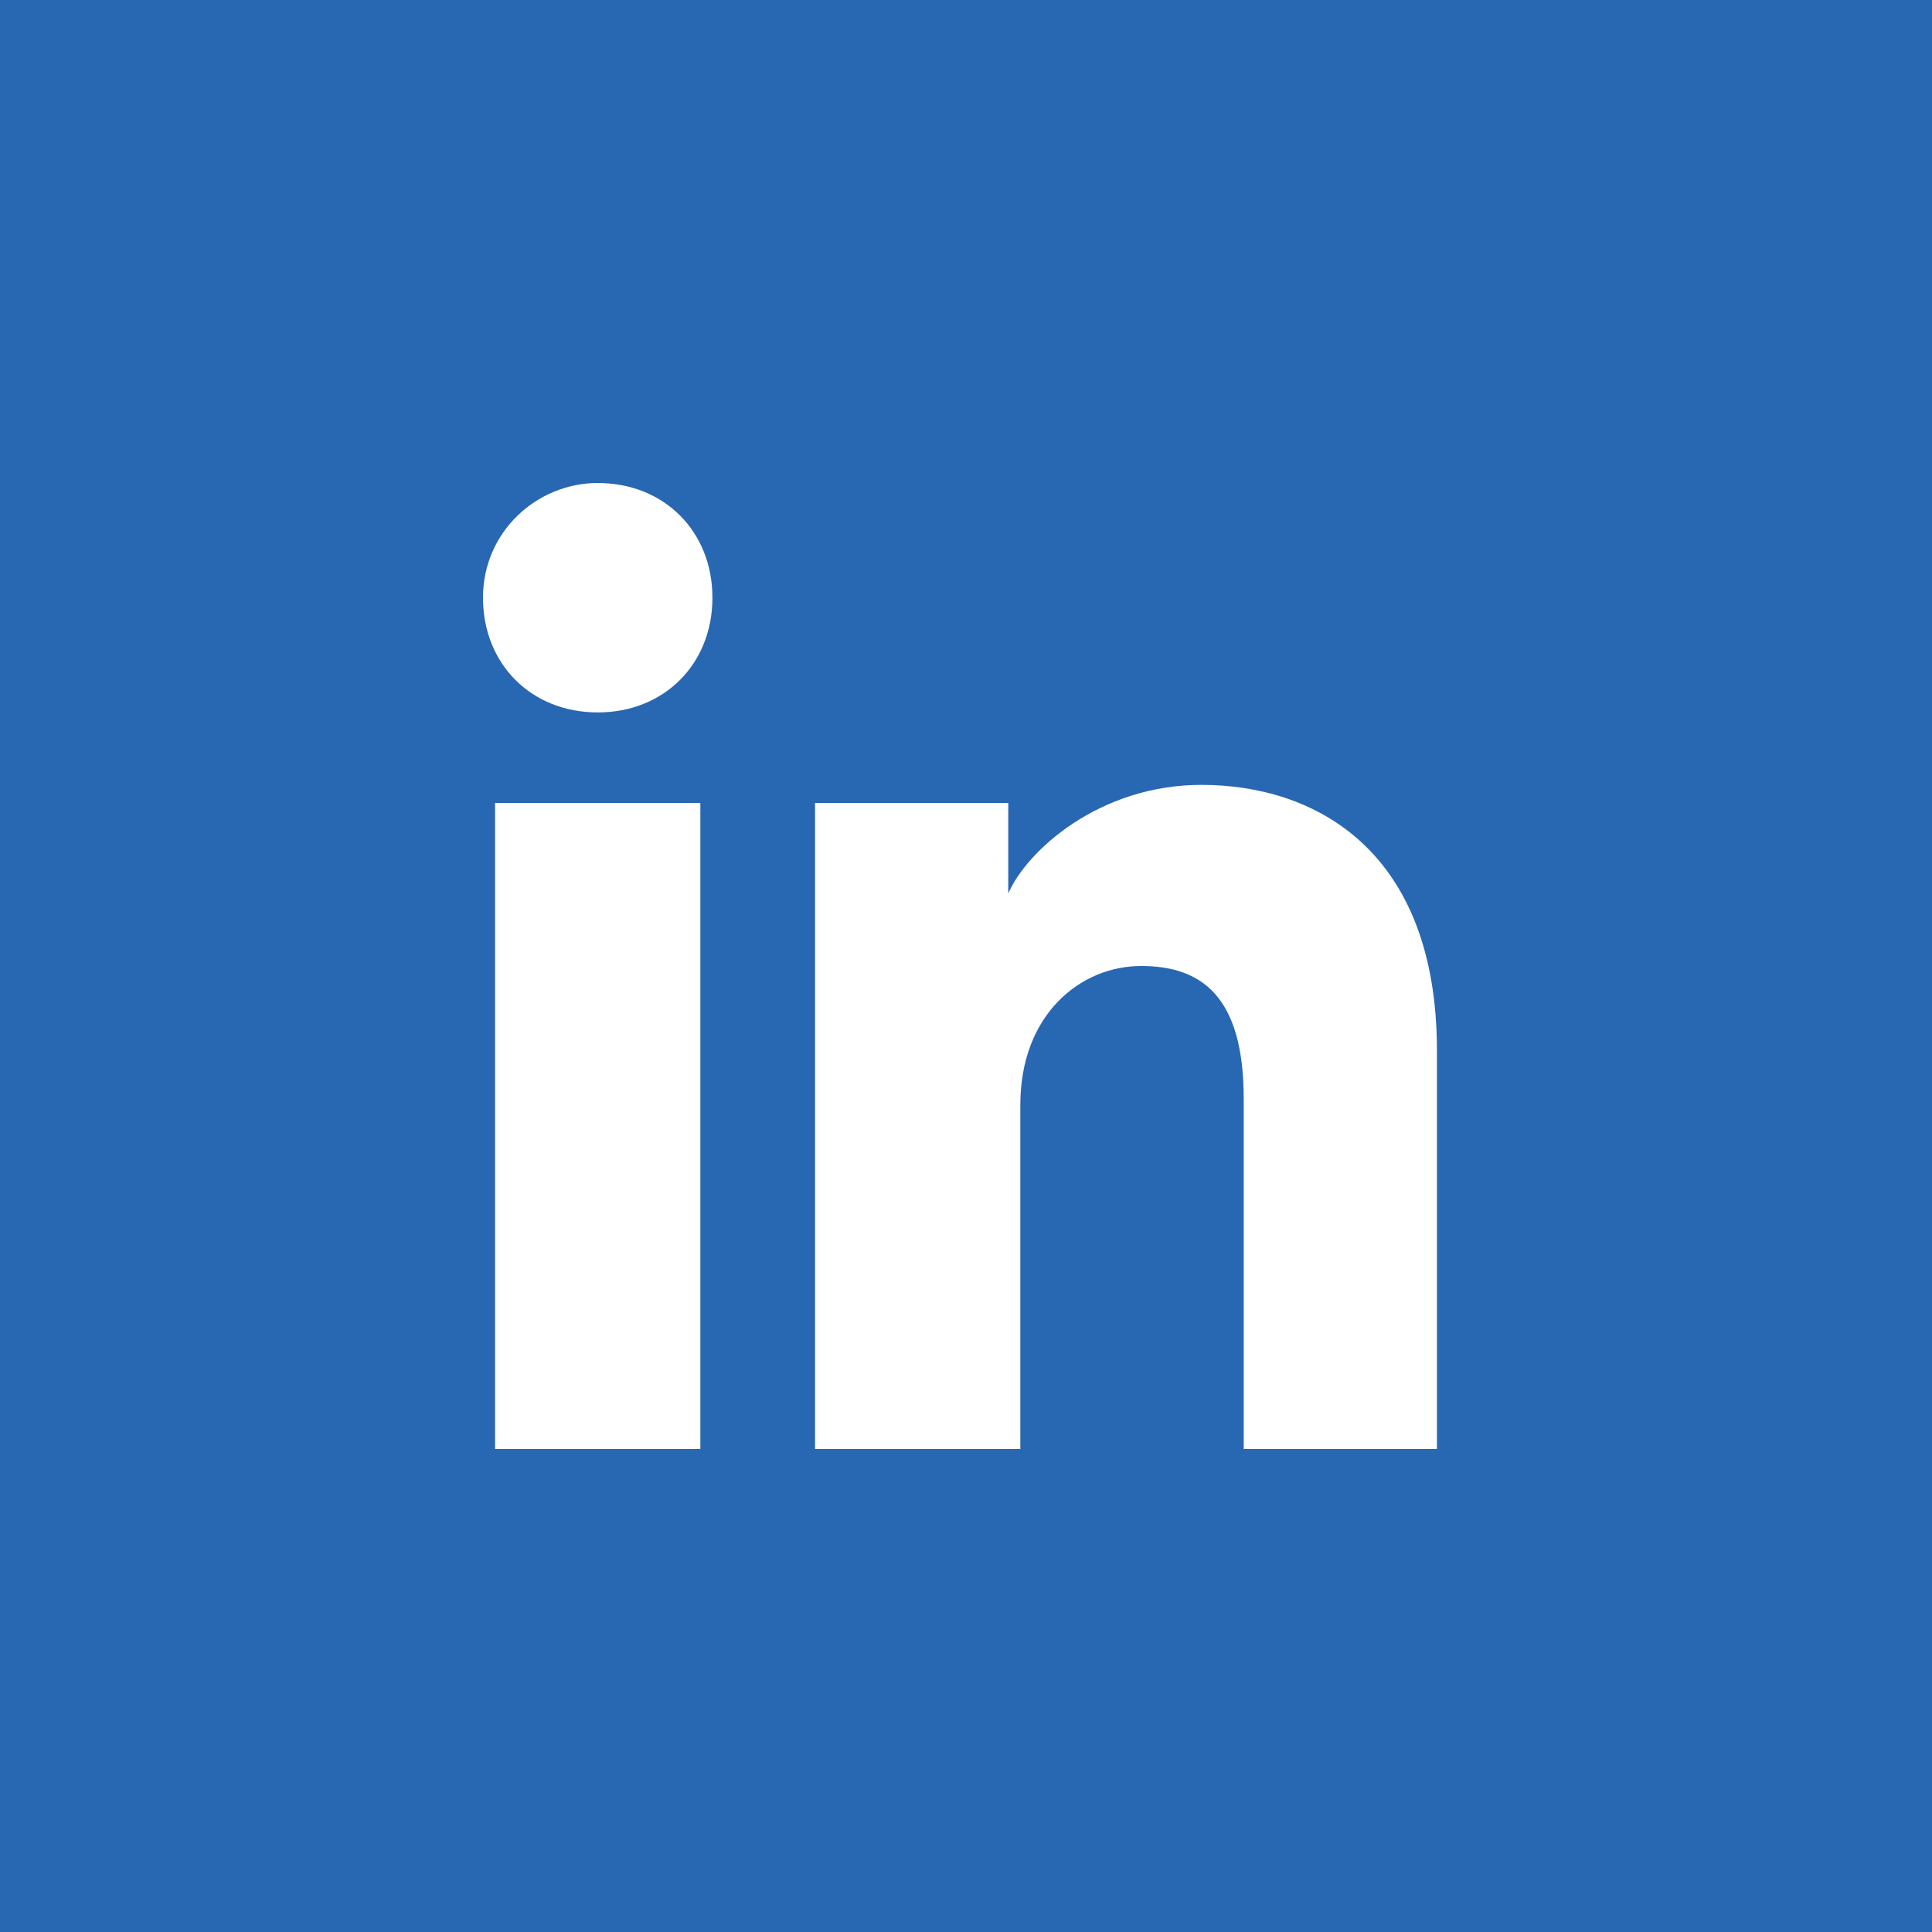
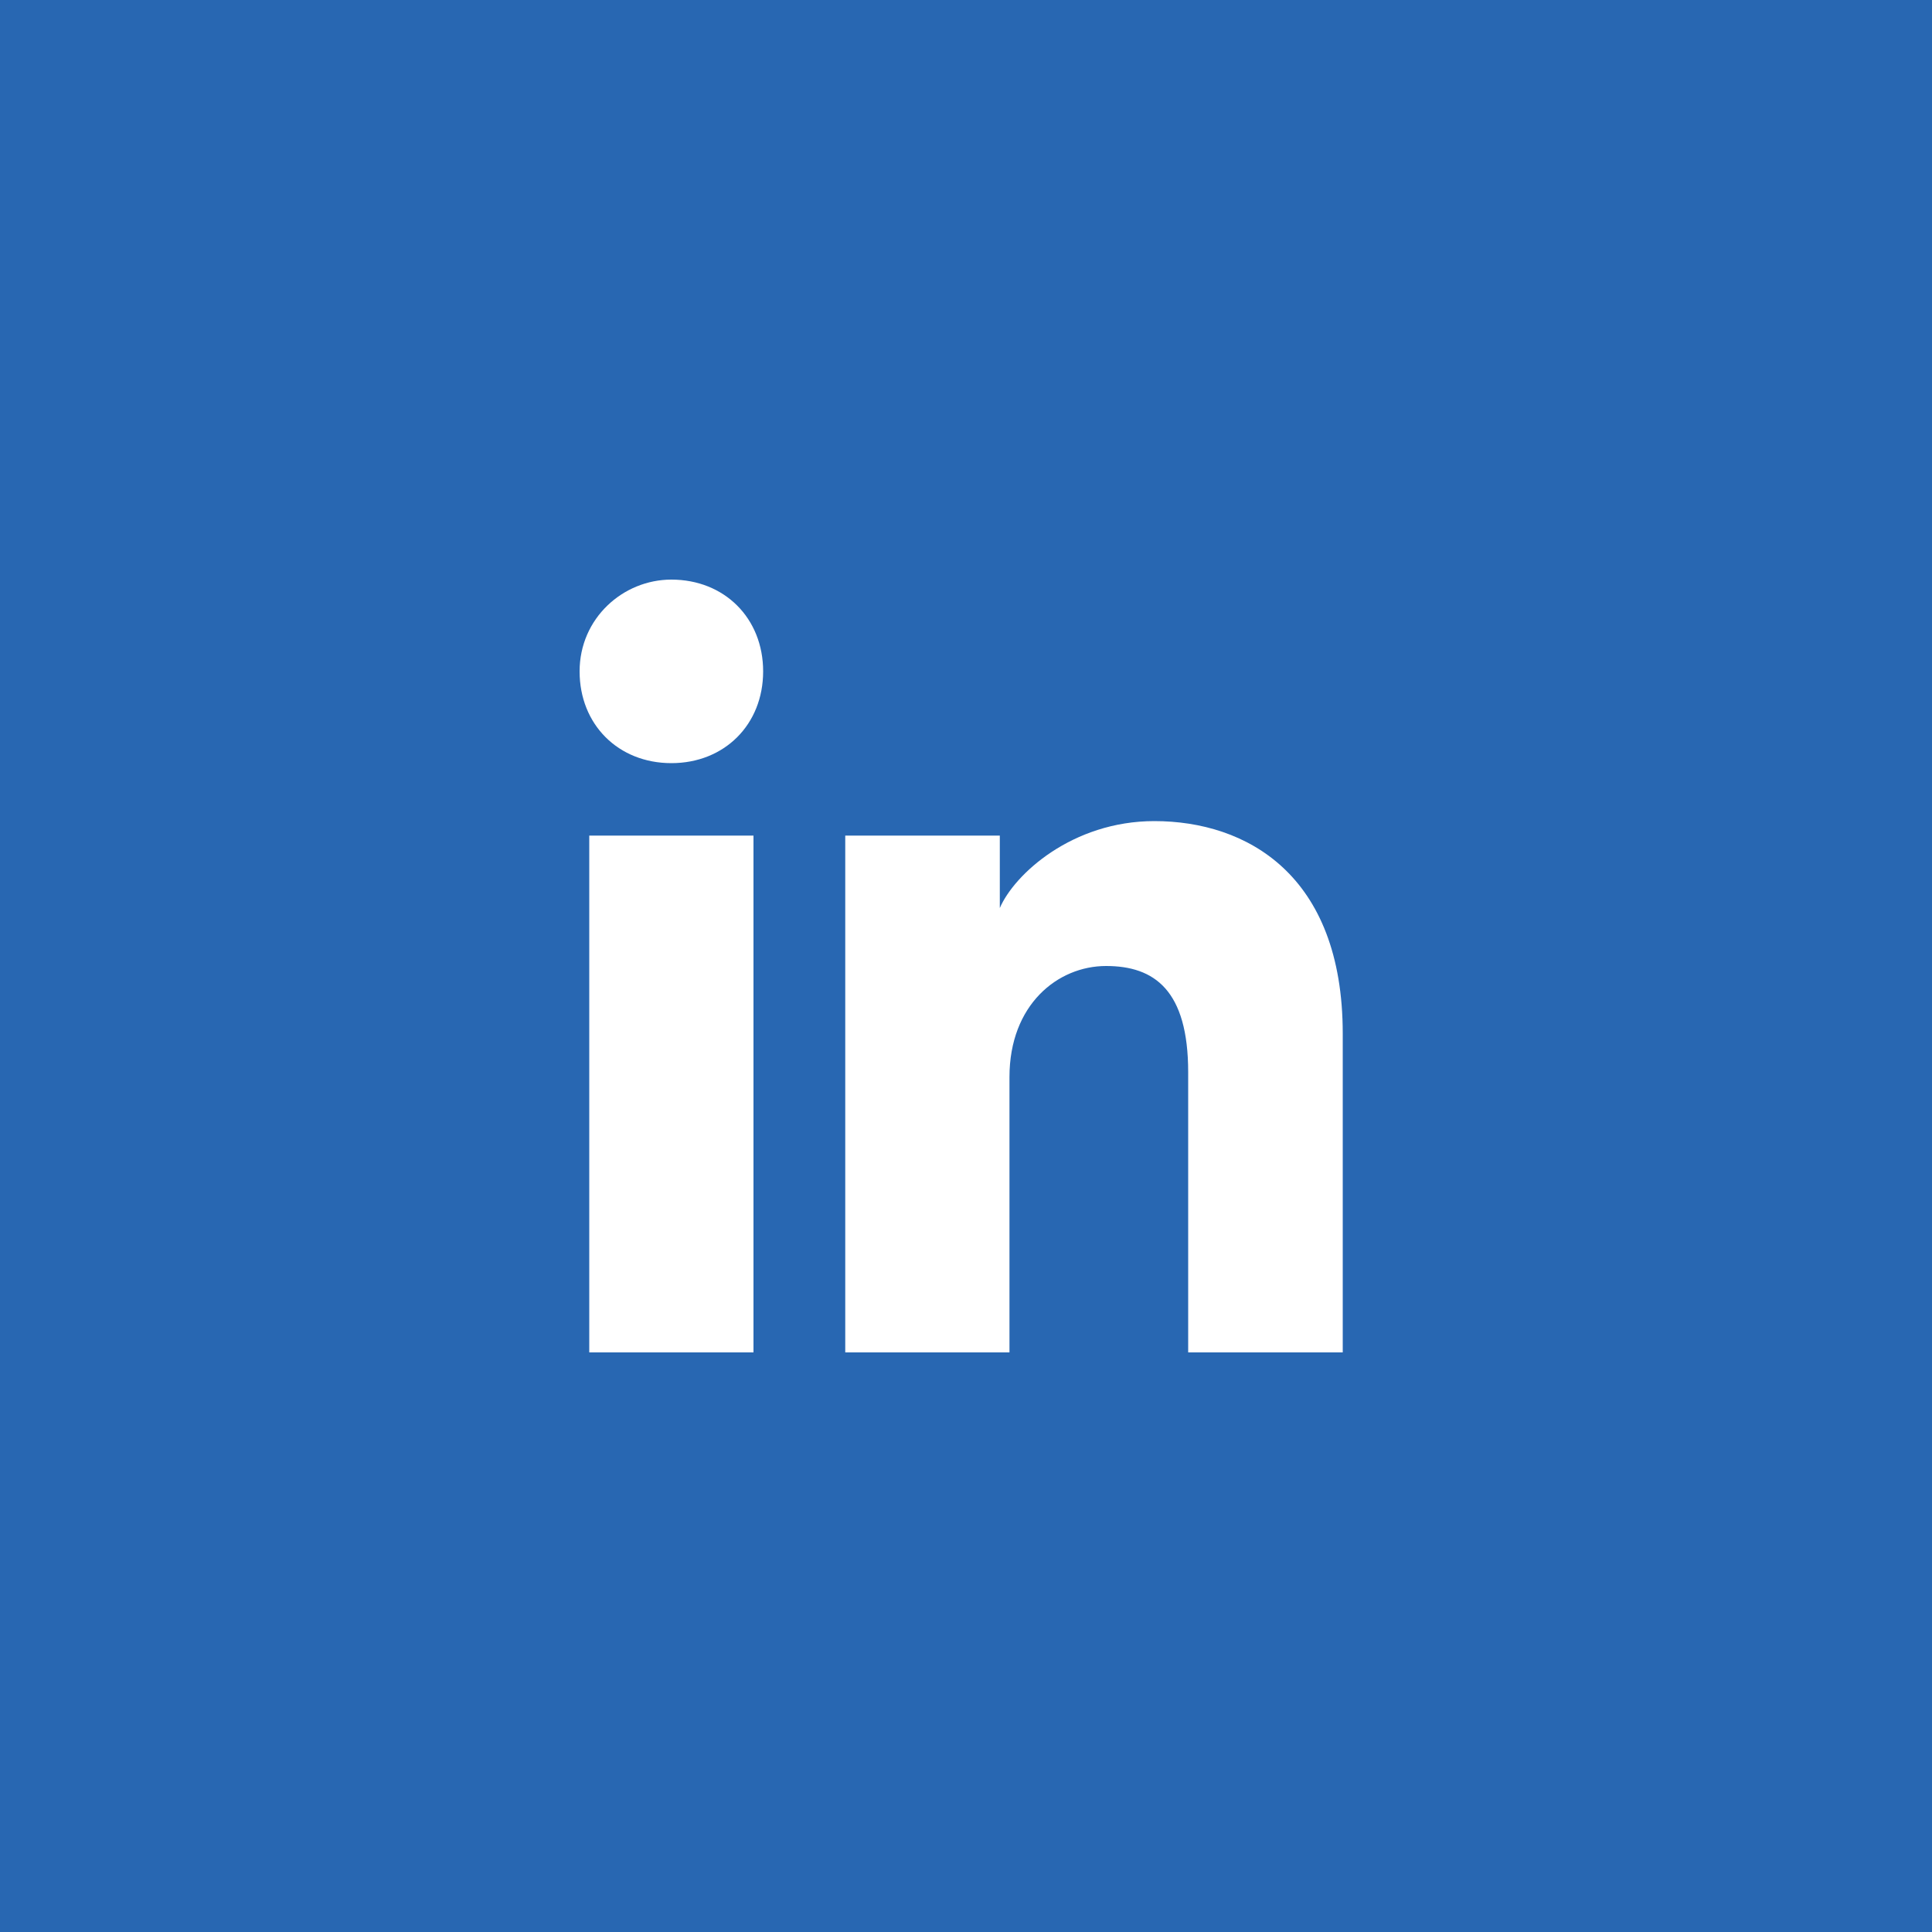
<svg xmlns="http://www.w3.org/2000/svg" width="40" height="40" viewBox="0 0 40 40" fill="none">
  <path d="M40 0H0V40H40V0Z" fill="#2867B2" />
-   <path d="M14.5 30H10.25V16.625H14.5V30ZM12.375 14.75C11 14.75 10 13.75 10 12.375C10 11 11.125 10 12.375 10C13.75 10 14.75 11 14.75 12.375C14.75 13.75 13.75 14.75 12.375 14.75ZM30 30H25.75V22.75C25.75 20.625 24.875 20 23.625 20C22.375 20 21.125 21 21.125 22.875V30H16.875V16.625H20.875V18.5C21.25 17.625 22.75 16.25 24.875 16.25C27.25 16.25 29.75 17.625 29.75 21.75V30H30Z" fill="white" />
+   <path d="M15.6 28H12.2V17.3H15.6V28ZM13.9 15.8C12.8 15.8 12 15 12 13.9C12 12.8 12.9 12 13.9 12C15 12 15.8 12.8 15.8 13.9C15.8 15 15 15.8 13.9 15.8ZM28 28H24.6V22.2C24.6 20.5 23.9 20 22.9 20C21.9 20 20.9 20.8 20.9 22.3V28H17.5V17.3H20.7V18.8C21 18.1 22.2 17 23.9 17C25.8 17 27.8 18.1 27.8 21.4V28H28Z" fill="white" />
</svg>
